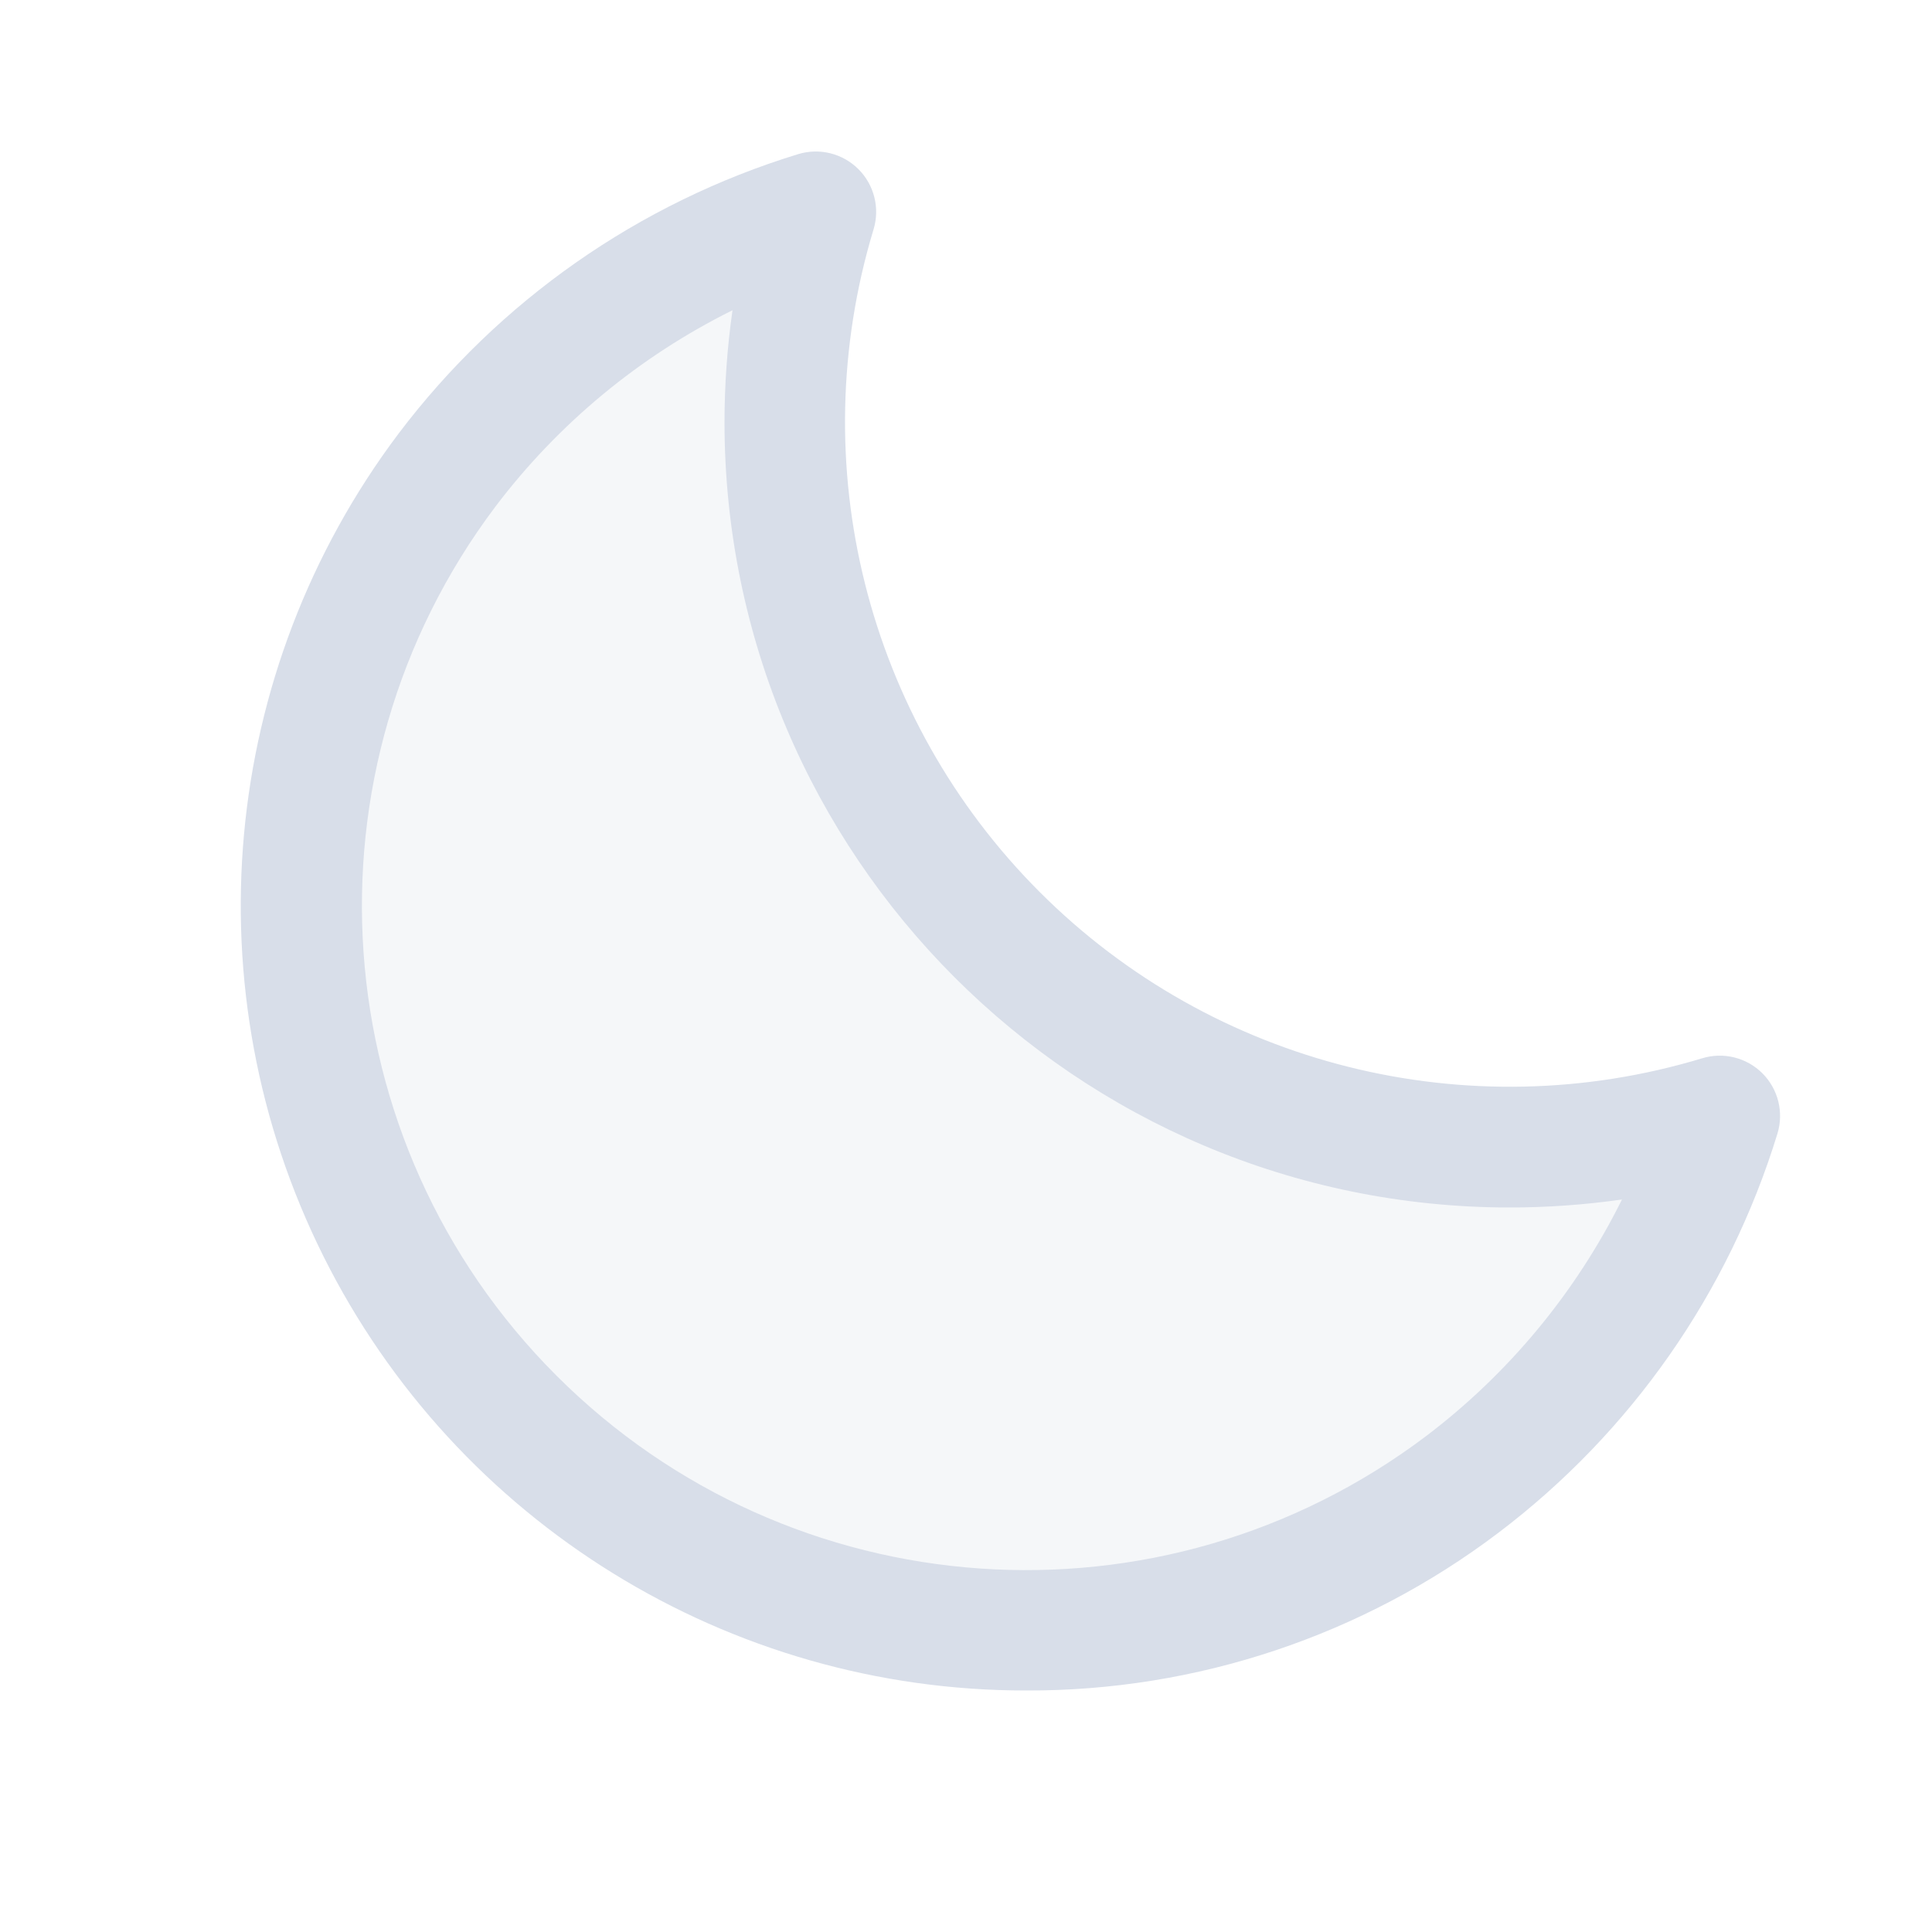
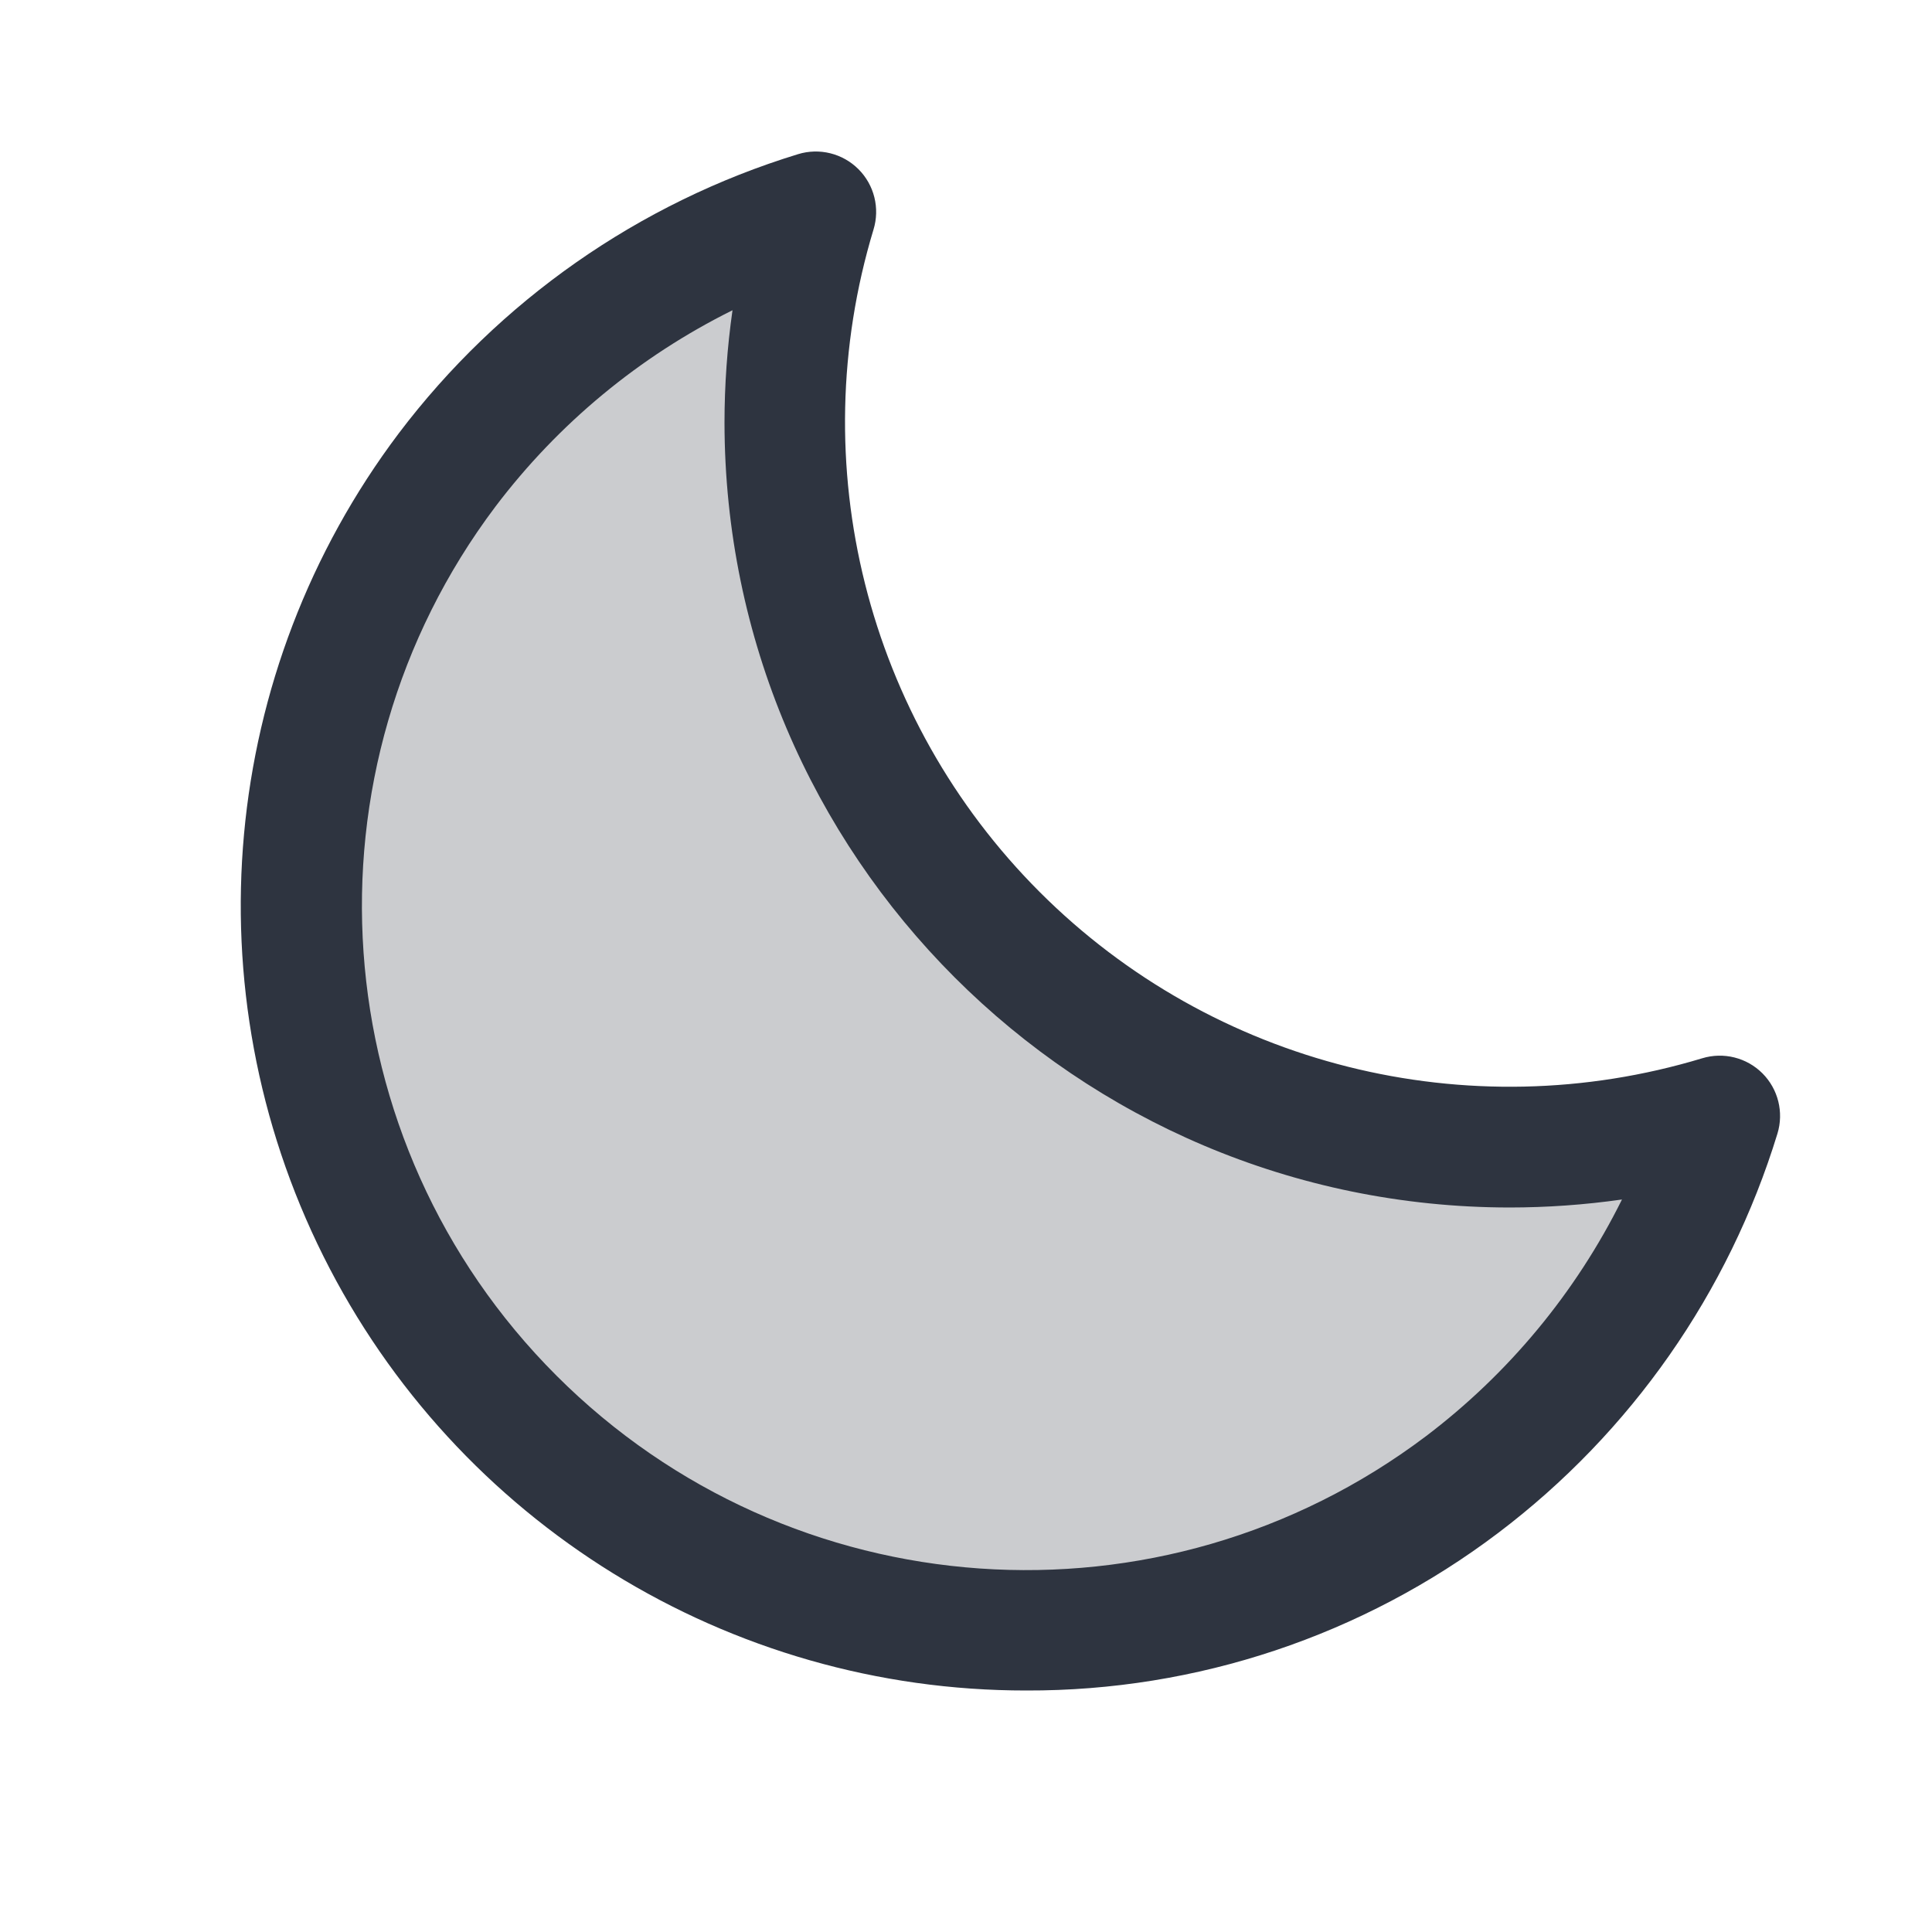
<svg xmlns="http://www.w3.org/2000/svg" width="32" height="32" viewBox="0 0 256 256" focusable="false">
-   <path d="M227.89,147.89A96,96,0,1,1,108.11,28.11,96.09,96.09,0,0,0,227.89,147.89Z" fill="#d8dee9" opacity="0.25" />
-   <path fill="#d8dee9" id="moon-solid" d="M233.54,142.23a8,8,0,0,0-8-2,88.08,88.08,0,0,1-109.8-109.8,8,8,0,0,0-10-10,104.84,104.84,0,0,0-52.91,37A104,104,0,0,0,136,224a103.09,103.09,0,0,0,62.52-20.88,104.84,104.84,0,0,0,37-52.91A8,8,0,0,0,233.54,142.23ZM188.9,190.34A88,88,0,0,1,65.66,67.11a89,89,0,0,1,31.4-26A106,106,0,0,0,96,56,104.11,104.11,0,0,0,200,160a106,106,0,0,0,14.92-1.06A89,89,0,0,1,188.9,190.34Z" />
+   <path d="M227.89,147.89A96,96,0,1,1,108.11,28.11,96.09,96.09,0,0,0,227.89,147.89Z" fill="#2e3440" opacity="0.25" />
+   <path fill="#2e3440" id="moon-solid" d="M233.54,142.23a8,8,0,0,0-8-2,88.08,88.08,0,0,1-109.8-109.8,8,8,0,0,0-10-10,104.84,104.84,0,0,0-52.91,37A104,104,0,0,0,136,224a103.09,103.09,0,0,0,62.52-20.88,104.84,104.84,0,0,0,37-52.91A8,8,0,0,0,233.54,142.23ZM188.9,190.34A88,88,0,0,1,65.66,67.11a89,89,0,0,1,31.4-26A106,106,0,0,0,96,56,104.11,104.11,0,0,0,200,160a106,106,0,0,0,14.92-1.06A89,89,0,0,1,188.9,190.34Z" />
</svg>
